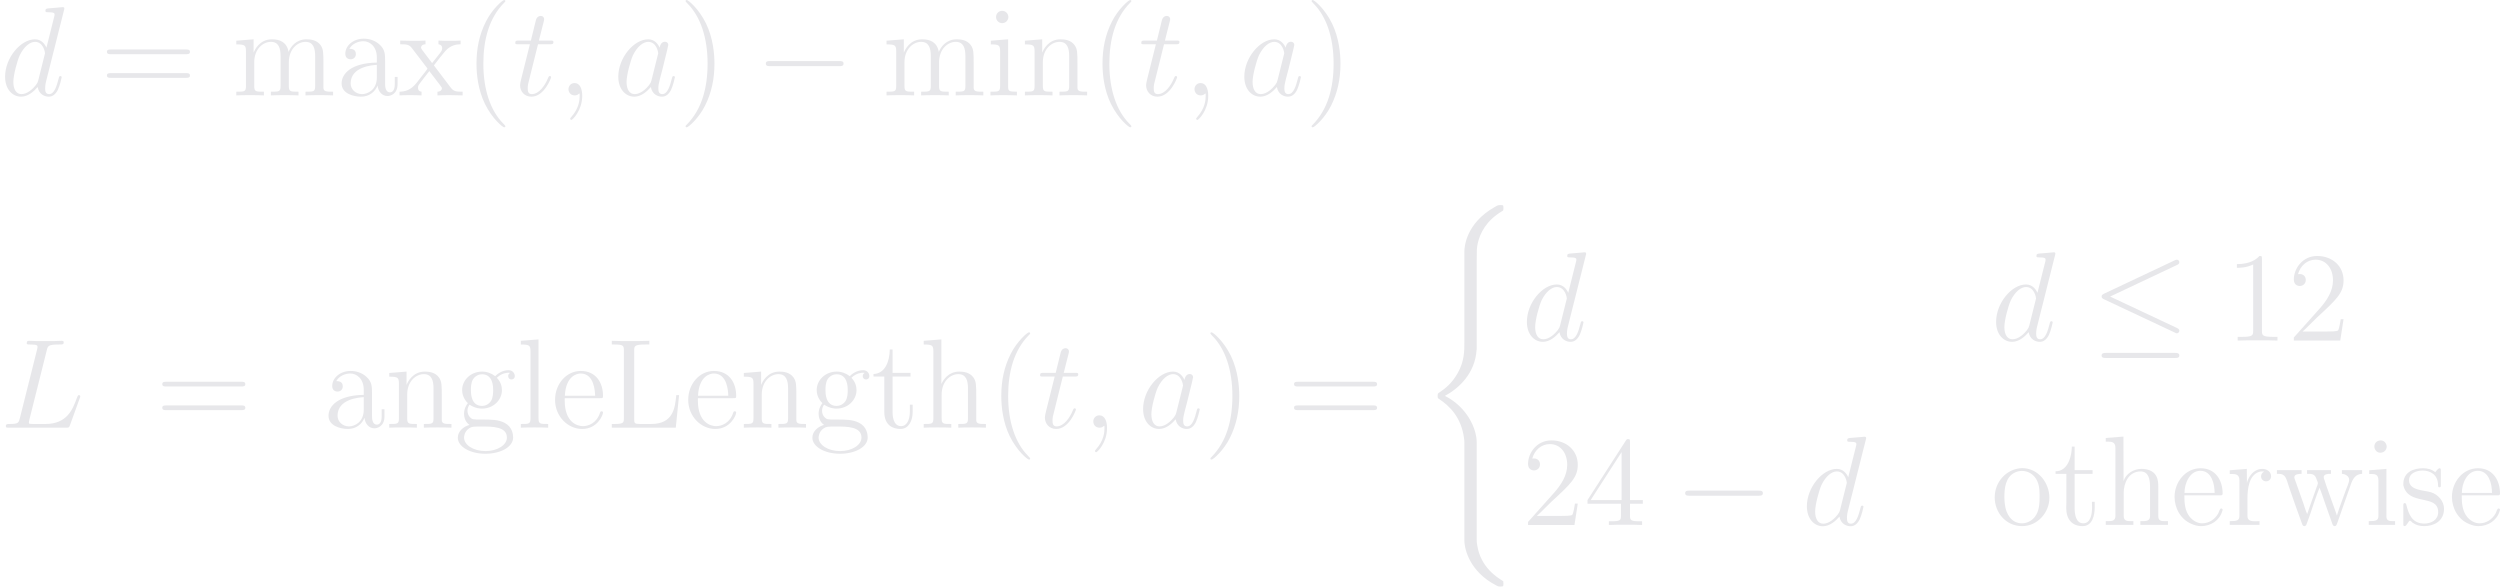
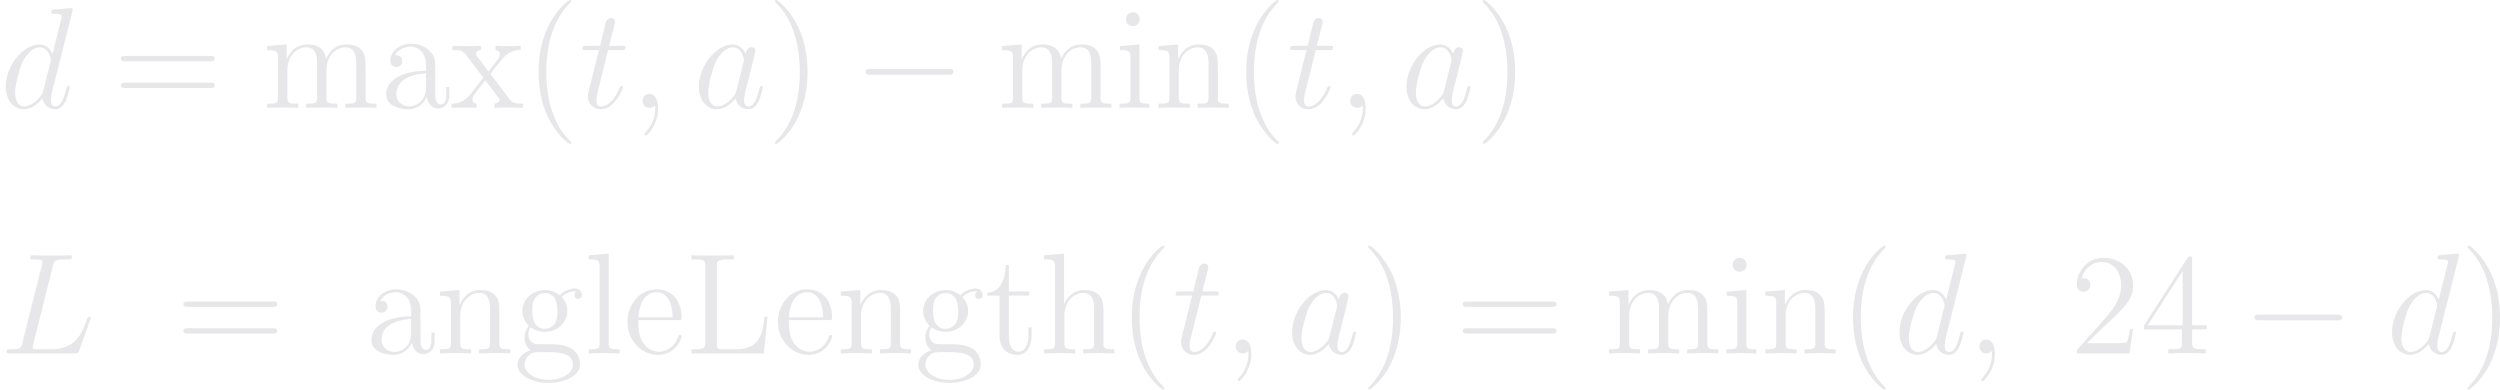
- <svg xmlns="http://www.w3.org/2000/svg" xmlns:xlink="http://www.w3.org/1999/xlink" version="1.1" width="234.989pt" height="55.131pt" viewBox="93.204 -52.234 234.989 55.131">
+ <svg xmlns="http://www.w3.org/2000/svg" xmlns:xlink="http://www.w3.org/1999/xlink" version="1.1" width="207.894pt" height="32.391pt" viewBox="106.927 -52.234 207.894 32.391">
  <defs>
-     <path id="g3-101" d="M1.267-2.786H4.686C4.806-2.786 4.866-2.833 4.866-2.953C4.866-4.184 4.208-5.332 2.798-5.332C1.363-5.332 .347-4.029 .347-2.642C.347-1.59 .909-.526 1.949-.096C2.224 .024 2.523 .108 2.821 .108H2.857C3.73 .108 4.579-.418 4.83-1.303C4.842-1.339 4.866-1.387 4.866-1.435C4.866-1.494 4.794-1.554 4.734-1.554C4.591-1.554 4.531-1.231 4.447-1.076C4.148-.538 3.587-.155 2.941-.155C2.487-.155 2.08-.406 1.793-.741C1.315-1.315 1.267-2.068 1.267-2.786ZM1.279-3.013C1.279-3.921 1.781-5.093 2.774-5.093C3.826-5.093 4.113-3.862 4.113-3.013H1.279Z" />
-     <path id="g3-104" d="M.383-8.177V-7.831H.598C.98-7.831 1.291-7.783 1.291-7.233V-.849C1.291-.406 .98-.359 .646-.359H.383V-.012H2.977V-.359H2.702C2.355-.359 2.068-.406 2.068-.849V-3.037C2.068-3.862 2.487-5.033 3.658-5.033C4.388-5.033 4.543-4.328 4.543-3.622V-.813C4.543-.395 4.196-.359 3.838-.359H3.634V-.012H6.229V-.359H5.954C5.631-.359 5.32-.371 5.32-.825V-3.539C5.32-3.921 5.308-4.304 5.105-4.639C4.83-5.117 4.268-5.272 3.742-5.272C3.013-5.272 2.271-4.83 2.056-4.125L2.044-8.309L.383-8.177Z" />
-     <path id="g3-105" d="M.442-5.141V-4.794H.634C1.016-4.794 1.303-4.734 1.303-4.196V-.861C1.303-.418 1.076-.359 .395-.359V-.012H2.869V-.359H2.702C2.355-.359 2.056-.383 2.056-.789V-5.272L.442-5.141ZM1.411-7.938C1.088-7.89 .921-7.627 .921-7.376S1.112-6.791 1.482-6.791S2.08-7.077 2.08-7.364C2.08-7.615 1.889-7.95 1.518-7.95C1.482-7.95 1.447-7.938 1.411-7.938Z" />
-     <path id="g3-111" d="M2.75-5.332C1.47-5.212 .347-4.101 .347-2.582C.347-1.219 1.351 .108 2.929 .108C4.364 .108 5.487-1.16 5.487-2.558C5.487-3.897 4.495-5.344 2.905-5.344C2.857-5.344 2.798-5.332 2.75-5.332ZM1.267-2.307C1.255-2.403 1.255-2.499 1.255-2.594C1.255-3.419 1.339-4.507 2.26-4.937C2.463-5.033 2.69-5.081 2.905-5.081C3.359-5.081 3.802-4.878 4.101-4.519C4.519-4.029 4.567-3.359 4.567-2.738C4.567-2.068 4.555-1.303 4.101-.741C3.802-.371 3.359-.155 2.905-.155C1.913-.155 1.399-1.052 1.303-1.937C1.279-2.056 1.279-2.188 1.267-2.307Z" />
-     <path id="g3-114" d="M.335-5.141V-4.794H.526C.885-4.794 1.243-4.758 1.243-4.196V-.861C1.243-.418 1.016-.359 .335-.359V-.012H3.132V-.359C3.001-.359 2.857-.347 2.714-.347C2.331-.347 1.997-.406 1.997-.849V-2.475C1.997-3.395 2.14-4.71 3.12-4.997C3.216-5.021 3.3-5.033 3.395-5.033C3.455-5.033 3.503-5.021 3.563-5.021V-5.009C3.383-4.937 3.276-4.758 3.276-4.567C3.276-4.292 3.503-4.101 3.742-4.101C4.053-4.101 4.22-4.34 4.22-4.579C4.22-5.021 3.802-5.272 3.395-5.272C2.762-5.272 2.295-4.818 2.068-4.292C2.02-4.184 1.961-4.065 1.949-3.945L1.937-5.272L.335-5.141Z" />
-     <path id="g3-115" d="M3.395-4.961C3.061-5.236 2.666-5.332 2.248-5.332C1.387-5.332 .395-4.997 .395-3.85V-3.742C.837-1.733 3.67-2.965 3.67-1.207C3.67-.466 3.001-.132 2.367-.132C1.172-.132 .873-1.1 .669-1.925C.646-1.997 .61-2.056 .526-2.056C.418-2.056 .395-1.973 .395-1.889V-.036C.395 .024 .418 .108 .514 .108C.717 .108 .885-.406 1.016-.406H1.028C1.112-.383 1.172-.287 1.243-.227C1.566 .012 1.949 .108 2.355 .108C3.24 .108 4.22-.335 4.22-1.53C4.22-2.236 3.658-2.869 3.001-3.072C2.355-3.276 .933-3.228 .933-4.196C.933-4.878 1.65-5.117 2.212-5.117C2.905-5.117 3.658-4.746 3.658-3.73C3.658-3.622 3.67-3.539 3.802-3.539C3.897-3.539 3.921-3.61 3.921-3.694V-5.189C3.921-5.248 3.885-5.332 3.814-5.332C3.658-5.332 3.467-5.045 3.395-4.961Z" />
-     <path id="g3-116" d="M1.745-7.364C1.745-6.587 1.435-5.045 .215-5.045V-4.806H1.231V-2.104C1.231-1.937 1.219-1.769 1.219-1.602C1.219-.526 1.769 .108 2.762 .108C3.682 .108 3.897-.921 3.897-1.662V-2.176H3.634C3.634-1.997 3.646-1.817 3.646-1.638C3.646-1.124 3.551-.155 2.821-.155C2.14-.155 2.008-.98 2.008-1.566V-4.806H3.694V-5.153H2.008V-7.364H1.745Z" />
-     <path id="g3-119" d="M.215-5.153V-4.806H.383C1.016-4.806 1.088-4.4 1.339-3.61C1.722-2.463 2.14-1.339 2.546-.203C2.594-.084 2.618 .096 2.786 .108C2.953 .108 2.989-.036 3.037-.167L3.359-1.064C3.634-1.865 3.897-2.714 4.22-3.503C4.423-3.013 4.579-2.499 4.758-1.997L5.404-.167C5.452-.036 5.487 .108 5.655 .108C5.81 .096 5.846-.072 5.894-.191C6.3-1.399 6.755-2.606 7.161-3.802C7.364-4.388 7.627-4.782 8.225-4.806V-5.153H6.324V-4.806C6.635-4.794 7.006-4.591 7.006-4.256C7.006-3.993 6.814-3.587 6.695-3.276C6.42-2.487 6.097-1.698 5.858-.897H5.846C5.774-1.184 5.643-1.459 5.559-1.733C5.272-2.558 4.949-3.383 4.686-4.22C4.651-4.304 4.615-4.4 4.615-4.495V-4.543C4.686-4.794 5.009-4.806 5.236-4.806H5.296V-5.153H3.049V-4.806H3.216C3.67-4.806 3.838-4.663 3.969-4.22C4.005-4.136 4.065-4.017 4.065-3.921V-3.897C4.053-3.79 3.993-3.67 3.957-3.575L3.742-2.965C3.515-2.319 3.276-1.674 3.061-1.028C2.917-1.327 2.821-1.674 2.714-1.997L1.925-4.22C1.901-4.304 1.853-4.4 1.853-4.483C1.853-4.782 2.283-4.806 2.534-4.806V-5.153H.215Z" />
-     <path id="g0-40" d="M5.392 21.842C5.392 20.527 4.483 18.507 2.403 17.455C3.694 16.761 5.236 15.362 5.38 13.127L5.392 13.055V4.77C5.392 3.79 5.392 3.575 5.487 3.12C5.703 2.164 6.276 .98 7.795 .084C7.89 .024 7.902 .012 7.902-.203C7.902-.466 7.89-.478 7.627-.478C7.412-.478 7.388-.478 7.066-.287C4.388 1.231 4.232 3.455 4.232 3.873V12.374C4.232 13.234 4.232 14.203 3.61 15.303C3.061 16.283 2.415 16.773 1.901 17.12C1.733 17.227 1.722 17.239 1.722 17.443C1.722 17.658 1.733 17.67 1.829 17.73C2.845 18.399 3.933 19.463 4.196 21.412C4.232 21.675 4.232 21.699 4.232 21.842V31.024C4.232 31.992 4.83 34 7.137 35.22C7.412 35.375 7.436 35.375 7.627 35.375C7.89 35.375 7.902 35.363 7.902 35.1C7.902 34.885 7.89 34.873 7.843 34.849C7.329 34.527 5.762 33.582 5.44 31.502C5.392 31.191 5.392 31.167 5.392 31.012V21.842Z" />
-     <path id="g1-0" d="M7.878-2.75C8.082-2.75 8.297-2.75 8.297-2.989S8.082-3.228 7.878-3.228H1.411C1.207-3.228 .992-3.228 .992-2.989S1.207-2.75 1.411-2.75H7.878Z" />
-     <path id="g1-20" d="M8.07-7.101C8.201-7.161 8.297-7.221 8.297-7.364C8.297-7.496 8.201-7.603 8.058-7.603C7.998-7.603 7.89-7.556 7.843-7.532L1.231-4.411C1.028-4.316 .992-4.232 .992-4.136C.992-4.029 1.064-3.945 1.231-3.873L7.843-.765C7.998-.681 8.022-.681 8.058-.681C8.189-.681 8.297-.789 8.297-.921C8.297-1.028 8.249-1.1 8.046-1.196L1.793-4.136L8.07-7.101ZM7.878 1.638C8.082 1.638 8.297 1.638 8.297 1.399S8.046 1.16 7.867 1.16H1.423C1.243 1.16 .992 1.16 .992 1.399S1.207 1.638 1.411 1.638H7.878Z" />
-     <path id="g4-40" d="M3.885 2.905C3.885 2.869 3.885 2.845 3.682 2.642C2.487 1.435 1.817-.538 1.817-2.977C1.817-5.296 2.379-7.293 3.766-8.703C3.885-8.811 3.885-8.835 3.885-8.871C3.885-8.942 3.826-8.966 3.778-8.966C3.622-8.966 2.642-8.106 2.056-6.934C1.447-5.727 1.172-4.447 1.172-2.977C1.172-1.913 1.339-.49 1.961 .789C2.666 2.224 3.646 3.001 3.778 3.001C3.826 3.001 3.885 2.977 3.885 2.905Z" />
-     <path id="g4-41" d="M3.371-2.977C3.371-3.885 3.252-5.368 2.582-6.755C1.877-8.189 .897-8.966 .765-8.966C.717-8.966 .658-8.942 .658-8.871C.658-8.835 .658-8.811 .861-8.608C2.056-7.4 2.726-5.428 2.726-2.989C2.726-.669 2.164 1.327 .777 2.738C.658 2.845 .658 2.869 .658 2.905C.658 2.977 .717 3.001 .765 3.001C.921 3.001 1.901 2.14 2.487 .968C3.096-.251 3.371-1.542 3.371-2.977Z" />
-     <path id="g4-49" d="M3.443-7.663C3.443-7.938 3.443-7.95 3.204-7.95C2.917-7.627 2.319-7.185 1.088-7.185V-6.838C1.363-6.838 1.961-6.838 2.618-7.149V-.921C2.618-.49 2.582-.347 1.53-.347H1.16V0C1.482-.024 2.642-.024 3.037-.024S4.579-.024 4.902 0V-.347H4.531C3.479-.347 3.443-.49 3.443-.921V-7.663Z" />
-     <path id="g4-50" d="M5.26-2.008H4.997C4.961-1.805 4.866-1.148 4.746-.956C4.663-.849 3.981-.849 3.622-.849H1.411C1.733-1.124 2.463-1.889 2.774-2.176C4.591-3.85 5.26-4.471 5.26-5.655C5.26-7.03 4.172-7.95 2.786-7.95S.586-6.767 .586-5.738C.586-5.129 1.112-5.129 1.148-5.129C1.399-5.129 1.71-5.308 1.71-5.691C1.71-6.025 1.482-6.253 1.148-6.253C1.04-6.253 1.016-6.253 .98-6.241C1.207-7.054 1.853-7.603 2.63-7.603C3.646-7.603 4.268-6.755 4.268-5.655C4.268-4.639 3.682-3.754 3.001-2.989L.586-.287V0H4.949L5.26-2.008Z" />
-     <path id="g4-52" d="M4.316-7.783C4.316-8.01 4.316-8.07 4.148-8.07C4.053-8.07 4.017-8.07 3.921-7.926L.323-2.343V-1.997H3.467V-.909C3.467-.466 3.443-.347 2.57-.347H2.331V0C2.606-.024 3.551-.024 3.885-.024S5.177-.024 5.452 0V-.347H5.212C4.352-.347 4.316-.466 4.316-.909V-1.997H5.523V-2.343H4.316V-7.783ZM3.527-6.85V-2.343H.622L3.527-6.85Z" />
-     <path id="g4-61" d="M8.07-3.873C8.237-3.873 8.452-3.873 8.452-4.089C8.452-4.316 8.249-4.316 8.07-4.316H1.028C.861-4.316 .646-4.316 .646-4.101C.646-3.873 .849-3.873 1.028-3.873H8.07ZM8.07-1.65C8.237-1.65 8.452-1.65 8.452-1.865C8.452-2.092 8.249-2.092 8.07-2.092H1.028C.861-2.092 .646-2.092 .646-1.877C.646-1.65 .849-1.65 1.028-1.65H8.07Z" />
-     <path id="g4-76" d="M6.814-3.061H6.551C6.432-1.865 6.276-.347 4.184-.347H3.144C2.618-.347 2.594-.43 2.594-.825V-7.245C2.594-7.675 2.618-7.819 3.658-7.819H4.017V-8.165C3.67-8.141 2.618-8.141 2.2-8.141C1.841-8.141 .777-8.141 .49-8.165V-7.819H.729C1.59-7.819 1.626-7.699 1.626-7.257V-.909C1.626-.466 1.59-.347 .729-.347H.49V0H6.504L6.814-3.061Z" />
-     <path id="g4-97" d="M4.615-3.192C4.615-3.838 4.615-4.316 4.089-4.782C3.67-5.165 3.132-5.332 2.606-5.332C1.626-5.332 .873-4.686 .873-3.909C.873-3.563 1.1-3.395 1.375-3.395C1.662-3.395 1.865-3.599 1.865-3.885C1.865-4.376 1.435-4.376 1.255-4.376C1.53-4.878 2.104-5.093 2.582-5.093C3.132-5.093 3.838-4.639 3.838-3.563V-3.084C1.435-3.049 .526-2.044 .526-1.124C.526-.179 1.626 .12 2.355 .12C3.144 .12 3.682-.359 3.909-.933C3.957-.371 4.328 .06 4.842 .06C5.093 .06 5.786-.108 5.786-1.064V-1.733H5.523V-1.064C5.523-.383 5.236-.287 5.069-.287C4.615-.287 4.615-.921 4.615-1.1V-3.192ZM3.838-1.686C3.838-.514 2.965-.12 2.451-.12C1.865-.12 1.375-.55 1.375-1.124C1.375-2.702 3.407-2.845 3.838-2.869V-1.686Z" />
-     <path id="g4-101" d="M4.579-2.774C4.842-2.774 4.866-2.774 4.866-3.001C4.866-4.208 4.22-5.332 2.774-5.332C1.411-5.332 .359-4.101 .359-2.618C.359-1.04 1.578 .12 2.905 .12C4.328 .12 4.866-1.172 4.866-1.423C4.866-1.494 4.806-1.542 4.734-1.542C4.639-1.542 4.615-1.482 4.591-1.423C4.28-.418 3.479-.143 2.977-.143S1.267-.478 1.267-2.546V-2.774H4.579ZM1.279-3.001C1.375-4.878 2.427-5.093 2.762-5.093C4.041-5.093 4.113-3.407 4.125-3.001H1.279Z" />
-     <path id="g4-103" d="M1.423-2.164C1.985-1.793 2.463-1.793 2.594-1.793C3.67-1.793 4.471-2.606 4.471-3.527C4.471-3.85 4.376-4.304 3.993-4.686C4.459-5.165 5.021-5.165 5.081-5.165C5.129-5.165 5.189-5.165 5.236-5.141C5.117-5.093 5.057-4.973 5.057-4.842C5.057-4.674 5.177-4.531 5.368-4.531C5.464-4.531 5.679-4.591 5.679-4.854C5.679-5.069 5.511-5.404 5.093-5.404C4.471-5.404 4.005-5.021 3.838-4.842C3.479-5.117 3.061-5.272 2.606-5.272C1.53-5.272 .729-4.459 .729-3.539C.729-2.857 1.148-2.415 1.267-2.307C1.124-2.128 .909-1.781 .909-1.315C.909-.622 1.327-.323 1.423-.263C.873-.108 .323 .323 .323 .944C.323 1.769 1.447 2.451 2.917 2.451C4.34 2.451 5.523 1.817 5.523 .921C5.523 .622 5.44-.084 4.722-.454C4.113-.765 3.515-.765 2.487-.765C1.757-.765 1.674-.765 1.459-.992C1.339-1.112 1.231-1.339 1.231-1.59C1.231-1.793 1.303-1.997 1.423-2.164ZM2.606-2.044C1.554-2.044 1.554-3.252 1.554-3.527C1.554-3.742 1.554-4.232 1.757-4.555C1.985-4.902 2.343-5.021 2.594-5.021C3.646-5.021 3.646-3.814 3.646-3.539C3.646-3.324 3.646-2.833 3.443-2.511C3.216-2.164 2.857-2.044 2.606-2.044ZM2.929 2.2C1.781 2.2 .909 1.614 .909 .933C.909 .837 .933 .371 1.387 .06C1.65-.108 1.757-.108 2.594-.108C3.587-.108 4.937-.108 4.937 .933C4.937 1.638 4.029 2.2 2.929 2.2Z" />
-     <path id="g4-104" d="M5.32-2.905C5.32-4.017 5.32-4.352 5.045-4.734C4.698-5.2 4.136-5.272 3.73-5.272C2.702-5.272 2.224-4.495 2.056-4.125H2.044V-8.297L.383-8.165V-7.819C1.196-7.819 1.291-7.735 1.291-7.149V-.885C1.291-.347 1.16-.347 .383-.347V0C.693-.024 1.339-.024 1.674-.024C2.02-.024 2.666-.024 2.977 0V-.347C2.212-.347 2.068-.347 2.068-.885V-3.108C2.068-4.364 2.893-5.033 3.634-5.033S4.543-4.423 4.543-3.694V-.885C4.543-.347 4.411-.347 3.634-.347V0C3.945-.024 4.591-.024 4.926-.024C5.272-.024 5.918-.024 6.229 0V-.347C5.631-.347 5.332-.347 5.32-.705V-2.905Z" />
-     <path id="g4-105" d="M2.08-7.364C2.08-7.675 1.829-7.95 1.494-7.95C1.184-7.95 .921-7.699 .921-7.376C.921-7.018 1.207-6.791 1.494-6.791C1.865-6.791 2.08-7.101 2.08-7.364ZM.43-5.141V-4.794C1.196-4.794 1.303-4.722 1.303-4.136V-.885C1.303-.347 1.172-.347 .395-.347V0C.729-.024 1.303-.024 1.65-.024C1.781-.024 2.475-.024 2.881 0V-.347C2.104-.347 2.056-.406 2.056-.873V-5.272L.43-5.141Z" />
-     <path id="g4-108" d="M2.056-8.297L.395-8.165V-7.819C1.207-7.819 1.303-7.735 1.303-7.149V-.885C1.303-.347 1.172-.347 .395-.347V0C.729-.024 1.315-.024 1.674-.024S2.63-.024 2.965 0V-.347C2.2-.347 2.056-.347 2.056-.885V-8.297Z" />
-     <path id="g4-109" d="M8.572-2.905C8.572-4.017 8.572-4.352 8.297-4.734C7.95-5.2 7.388-5.272 6.982-5.272C5.99-5.272 5.487-4.555 5.296-4.089C5.129-5.009 4.483-5.272 3.73-5.272C2.57-5.272 2.116-4.28 2.02-4.041H2.008V-5.272L.383-5.141V-4.794C1.196-4.794 1.291-4.71 1.291-4.125V-.885C1.291-.347 1.16-.347 .383-.347V0C.693-.024 1.339-.024 1.674-.024C2.02-.024 2.666-.024 2.977 0V-.347C2.212-.347 2.068-.347 2.068-.885V-3.108C2.068-4.364 2.893-5.033 3.634-5.033S4.543-4.423 4.543-3.694V-.885C4.543-.347 4.411-.347 3.634-.347V0C3.945-.024 4.591-.024 4.926-.024C5.272-.024 5.918-.024 6.229 0V-.347C5.464-.347 5.32-.347 5.32-.885V-3.108C5.32-4.364 6.145-5.033 6.886-5.033S7.795-4.423 7.795-3.694V-.885C7.795-.347 7.663-.347 6.886-.347V0C7.197-.024 7.843-.024 8.177-.024C8.524-.024 9.17-.024 9.48 0V-.347C8.883-.347 8.584-.347 8.572-.705V-2.905Z" />
-     <path id="g4-110" d="M5.32-2.905C5.32-4.017 5.32-4.352 5.045-4.734C4.698-5.2 4.136-5.272 3.73-5.272C2.57-5.272 2.116-4.28 2.02-4.041H2.008V-5.272L.383-5.141V-4.794C1.196-4.794 1.291-4.71 1.291-4.125V-.885C1.291-.347 1.16-.347 .383-.347V0C.693-.024 1.339-.024 1.674-.024C2.02-.024 2.666-.024 2.977 0V-.347C2.212-.347 2.068-.347 2.068-.885V-3.108C2.068-4.364 2.893-5.033 3.634-5.033S4.543-4.423 4.543-3.694V-.885C4.543-.347 4.411-.347 3.634-.347V0C3.945-.024 4.591-.024 4.926-.024C5.272-.024 5.918-.024 6.229 0V-.347C5.631-.347 5.332-.347 5.32-.705V-2.905Z" />
-     <path id="g4-116" d="M2.008-4.806H3.694V-5.153H2.008V-7.352H1.745C1.733-6.229 1.303-5.081 .215-5.045V-4.806H1.231V-1.482C1.231-.155 2.116 .12 2.75 .12C3.503 .12 3.897-.622 3.897-1.482V-2.164H3.634V-1.506C3.634-.646 3.288-.143 2.821-.143C2.008-.143 2.008-1.255 2.008-1.459V-4.806Z" />
-     <path id="g4-120" d="M3.347-2.821C3.694-3.276 4.196-3.921 4.423-4.172C4.914-4.722 5.475-4.806 5.858-4.806V-5.153C5.344-5.129 5.32-5.129 4.854-5.129C4.4-5.129 4.376-5.129 3.778-5.153V-4.806C3.933-4.782 4.125-4.71 4.125-4.435C4.125-4.232 4.017-4.101 3.945-4.005L3.18-3.037L2.248-4.268C2.212-4.316 2.14-4.423 2.14-4.507C2.14-4.579 2.2-4.794 2.558-4.806V-5.153C2.26-5.129 1.65-5.129 1.327-5.129C.933-5.129 .909-5.129 .179-5.153V-4.806C.789-4.806 1.016-4.782 1.267-4.459L2.666-2.63C2.69-2.606 2.738-2.534 2.738-2.499S1.805-1.291 1.686-1.136C1.16-.49 .634-.359 .12-.347V0C.574-.024 .598-.024 1.112-.024C1.566-.024 1.59-.024 2.188 0V-.347C1.901-.383 1.853-.562 1.853-.729C1.853-.921 1.937-1.016 2.056-1.172C2.236-1.423 2.63-1.913 2.917-2.283L3.897-1.004C4.101-.741 4.101-.717 4.101-.646C4.101-.55 4.005-.359 3.682-.347V0C3.993-.024 4.579-.024 4.914-.024C5.308-.024 5.332-.024 6.049 0V-.347C5.416-.347 5.2-.371 4.914-.753L3.347-2.821Z" />
-     <path id="g2-59" d="M2.331 .048C2.331-.646 2.104-1.16 1.614-1.16C1.231-1.16 1.04-.849 1.04-.586S1.219 0 1.626 0C1.781 0 1.913-.048 2.02-.155C2.044-.179 2.056-.179 2.068-.179C2.092-.179 2.092-.012 2.092 .048C2.092 .442 2.02 1.219 1.327 1.997C1.196 2.14 1.196 2.164 1.196 2.188C1.196 2.248 1.255 2.307 1.315 2.307C1.411 2.307 2.331 1.423 2.331 .048Z" />
-     <path id="g2-76" d="M4.388-7.245C4.495-7.699 4.531-7.819 5.583-7.819C5.906-7.819 5.99-7.819 5.99-8.046C5.99-8.165 5.858-8.165 5.81-8.165C5.571-8.165 5.296-8.141 5.057-8.141H3.455C3.228-8.141 2.965-8.165 2.738-8.165C2.642-8.165 2.511-8.165 2.511-7.938C2.511-7.819 2.618-7.819 2.798-7.819C3.527-7.819 3.527-7.723 3.527-7.592C3.527-7.568 3.527-7.496 3.479-7.317L1.865-.885C1.757-.466 1.733-.347 .897-.347C.669-.347 .55-.347 .55-.132C.55 0 .622 0 .861 0H6.217C6.48 0 6.492-.012 6.575-.227L7.496-2.774C7.52-2.833 7.544-2.905 7.544-2.941C7.544-3.013 7.484-3.061 7.424-3.061C7.412-3.061 7.352-3.061 7.329-3.013C7.305-3.001 7.305-2.977 7.209-2.75C6.826-1.698 6.288-.347 4.268-.347H3.12C2.953-.347 2.929-.347 2.857-.359C2.726-.371 2.714-.395 2.714-.49C2.714-.574 2.738-.646 2.762-.753L4.388-7.245Z" />
-     <path id="g2-97" d="M3.599-1.423C3.539-1.219 3.539-1.196 3.371-.968C3.108-.634 2.582-.12 2.02-.12C1.53-.12 1.255-.562 1.255-1.267C1.255-1.925 1.626-3.264 1.853-3.766C2.26-4.603 2.821-5.033 3.288-5.033C4.077-5.033 4.232-4.053 4.232-3.957C4.232-3.945 4.196-3.79 4.184-3.766L3.599-1.423ZM4.364-4.483C4.232-4.794 3.909-5.272 3.288-5.272C1.937-5.272 .478-3.527 .478-1.757C.478-.574 1.172 .12 1.985 .12C2.642 .12 3.204-.395 3.539-.789C3.658-.084 4.22 .12 4.579 .12S5.224-.096 5.44-.526C5.631-.933 5.798-1.662 5.798-1.71C5.798-1.769 5.75-1.817 5.679-1.817C5.571-1.817 5.559-1.757 5.511-1.578C5.332-.873 5.105-.12 4.615-.12C4.268-.12 4.244-.43 4.244-.669C4.244-.944 4.28-1.076 4.388-1.542C4.471-1.841 4.531-2.104 4.627-2.451C5.069-4.244 5.177-4.674 5.177-4.746C5.177-4.914 5.045-5.045 4.866-5.045C4.483-5.045 4.388-4.627 4.364-4.483Z" />
-     <path id="g2-100" d="M6.013-7.998C6.025-8.046 6.049-8.118 6.049-8.177C6.049-8.297 5.93-8.297 5.906-8.297C5.894-8.297 5.308-8.249 5.248-8.237C5.045-8.225 4.866-8.201 4.651-8.189C4.352-8.165 4.268-8.153 4.268-7.938C4.268-7.819 4.364-7.819 4.531-7.819C5.117-7.819 5.129-7.711 5.129-7.592C5.129-7.52 5.105-7.424 5.093-7.388L4.364-4.483C4.232-4.794 3.909-5.272 3.288-5.272C1.937-5.272 .478-3.527 .478-1.757C.478-.574 1.172 .12 1.985 .12C2.642 .12 3.204-.395 3.539-.789C3.658-.084 4.22 .12 4.579 .12S5.224-.096 5.44-.526C5.631-.933 5.798-1.662 5.798-1.71C5.798-1.769 5.75-1.817 5.679-1.817C5.571-1.817 5.559-1.757 5.511-1.578C5.332-.873 5.105-.12 4.615-.12C4.268-.12 4.244-.43 4.244-.669C4.244-.717 4.244-.968 4.328-1.303L6.013-7.998ZM3.599-1.423C3.539-1.219 3.539-1.196 3.371-.968C3.108-.634 2.582-.12 2.02-.12C1.53-.12 1.255-.562 1.255-1.267C1.255-1.925 1.626-3.264 1.853-3.766C2.26-4.603 2.821-5.033 3.288-5.033C4.077-5.033 4.232-4.053 4.232-3.957C4.232-3.945 4.196-3.79 4.184-3.766L3.599-1.423Z" />
-     <path id="g2-116" d="M2.403-4.806H3.503C3.73-4.806 3.85-4.806 3.85-5.021C3.85-5.153 3.778-5.153 3.539-5.153H2.487L2.929-6.898C2.977-7.066 2.977-7.089 2.977-7.173C2.977-7.364 2.821-7.472 2.666-7.472C2.57-7.472 2.295-7.436 2.2-7.054L1.733-5.153H.61C.371-5.153 .263-5.153 .263-4.926C.263-4.806 .347-4.806 .574-4.806H1.638L.849-1.65C.753-1.231 .717-1.112 .717-.956C.717-.395 1.112 .12 1.781 .12C2.989 .12 3.634-1.626 3.634-1.71C3.634-1.781 3.587-1.817 3.515-1.817C3.491-1.817 3.443-1.817 3.419-1.769C3.407-1.757 3.395-1.745 3.312-1.554C3.061-.956 2.511-.12 1.817-.12C1.459-.12 1.435-.418 1.435-.681C1.435-.693 1.435-.921 1.47-1.064L2.403-4.806Z" />
+     <path id="g0-0" d="M7.878-2.75C8.082-2.75 8.297-2.75 8.297-2.989S8.082-3.228 7.878-3.228H1.411C1.207-3.228 .992-3.228 .992-2.989S1.207-2.75 1.411-2.75H7.878Z" />
+     <path id="g2-40" d="M3.885 2.905C3.885 2.869 3.885 2.845 3.682 2.642C2.487 1.435 1.817-.538 1.817-2.977C1.817-5.296 2.379-7.293 3.766-8.703C3.885-8.811 3.885-8.835 3.885-8.871C3.885-8.942 3.826-8.966 3.778-8.966C3.622-8.966 2.642-8.106 2.056-6.934C1.447-5.727 1.172-4.447 1.172-2.977C1.172-1.913 1.339-.49 1.961 .789C2.666 2.224 3.646 3.001 3.778 3.001C3.826 3.001 3.885 2.977 3.885 2.905Z" />
+     <path id="g2-41" d="M3.371-2.977C3.371-3.885 3.252-5.368 2.582-6.755C1.877-8.189 .897-8.966 .765-8.966C.717-8.966 .658-8.942 .658-8.871C.658-8.835 .658-8.811 .861-8.608C2.056-7.4 2.726-5.428 2.726-2.989C2.726-.669 2.164 1.327 .777 2.738C.658 2.845 .658 2.869 .658 2.905C.658 2.977 .717 3.001 .765 3.001C.921 3.001 1.901 2.14 2.487 .968C3.096-.251 3.371-1.542 3.371-2.977Z" />
+     <path id="g2-50" d="M5.26-2.008H4.997C4.961-1.805 4.866-1.148 4.746-.956C4.663-.849 3.981-.849 3.622-.849H1.411C1.733-1.124 2.463-1.889 2.774-2.176C4.591-3.85 5.26-4.471 5.26-5.655C5.26-7.03 4.172-7.95 2.786-7.95S.586-6.767 .586-5.738C.586-5.129 1.112-5.129 1.148-5.129C1.399-5.129 1.71-5.308 1.71-5.691C1.71-6.025 1.482-6.253 1.148-6.253C1.04-6.253 1.016-6.253 .98-6.241C1.207-7.054 1.853-7.603 2.63-7.603C3.646-7.603 4.268-6.755 4.268-5.655C4.268-4.639 3.682-3.754 3.001-2.989L.586-.287V0H4.949L5.26-2.008Z" />
+     <path id="g2-52" d="M4.316-7.783C4.316-8.01 4.316-8.07 4.148-8.07C4.053-8.07 4.017-8.07 3.921-7.926L.323-2.343V-1.997H3.467V-.909C3.467-.466 3.443-.347 2.57-.347H2.331V0C2.606-.024 3.551-.024 3.885-.024S5.177-.024 5.452 0V-.347H5.212C4.352-.347 4.316-.466 4.316-.909V-1.997H5.523V-2.343H4.316V-7.783ZM3.527-6.85V-2.343H.622L3.527-6.85Z" />
+     <path id="g2-61" d="M8.07-3.873C8.237-3.873 8.452-3.873 8.452-4.089C8.452-4.316 8.249-4.316 8.07-4.316H1.028C.861-4.316 .646-4.316 .646-4.101C.646-3.873 .849-3.873 1.028-3.873H8.07ZM8.07-1.65C8.237-1.65 8.452-1.65 8.452-1.865C8.452-2.092 8.249-2.092 8.07-2.092H1.028C.861-2.092 .646-2.092 .646-1.877C.646-1.65 .849-1.65 1.028-1.65H8.07Z" />
+     <path id="g2-76" d="M6.814-3.061H6.551C6.432-1.865 6.276-.347 4.184-.347H3.144C2.618-.347 2.594-.43 2.594-.825V-7.245C2.594-7.675 2.618-7.819 3.658-7.819H4.017V-8.165C3.67-8.141 2.618-8.141 2.2-8.141C1.841-8.141 .777-8.141 .49-8.165V-7.819H.729C1.59-7.819 1.626-7.699 1.626-7.257V-.909C1.626-.466 1.59-.347 .729-.347H.49V0H6.504L6.814-3.061Z" />
+     <path id="g2-97" d="M4.615-3.192C4.615-3.838 4.615-4.316 4.089-4.782C3.67-5.165 3.132-5.332 2.606-5.332C1.626-5.332 .873-4.686 .873-3.909C.873-3.563 1.1-3.395 1.375-3.395C1.662-3.395 1.865-3.599 1.865-3.885C1.865-4.376 1.435-4.376 1.255-4.376C1.53-4.878 2.104-5.093 2.582-5.093C3.132-5.093 3.838-4.639 3.838-3.563V-3.084C1.435-3.049 .526-2.044 .526-1.124C.526-.179 1.626 .12 2.355 .12C3.144 .12 3.682-.359 3.909-.933C3.957-.371 4.328 .06 4.842 .06C5.093 .06 5.786-.108 5.786-1.064V-1.733H5.523V-1.064C5.523-.383 5.236-.287 5.069-.287C4.615-.287 4.615-.921 4.615-1.1V-3.192ZM3.838-1.686C3.838-.514 2.965-.12 2.451-.12C1.865-.12 1.375-.55 1.375-1.124C1.375-2.702 3.407-2.845 3.838-2.869V-1.686Z" />
+     <path id="g2-101" d="M4.579-2.774C4.842-2.774 4.866-2.774 4.866-3.001C4.866-4.208 4.22-5.332 2.774-5.332C1.411-5.332 .359-4.101 .359-2.618C.359-1.04 1.578 .12 2.905 .12C4.328 .12 4.866-1.172 4.866-1.423C4.866-1.494 4.806-1.542 4.734-1.542C4.639-1.542 4.615-1.482 4.591-1.423C4.28-.418 3.479-.143 2.977-.143S1.267-.478 1.267-2.546V-2.774H4.579ZM1.279-3.001C1.375-4.878 2.427-5.093 2.762-5.093C4.041-5.093 4.113-3.407 4.125-3.001H1.279Z" />
+     <path id="g2-103" d="M1.423-2.164C1.985-1.793 2.463-1.793 2.594-1.793C3.67-1.793 4.471-2.606 4.471-3.527C4.471-3.85 4.376-4.304 3.993-4.686C4.459-5.165 5.021-5.165 5.081-5.165C5.129-5.165 5.189-5.165 5.236-5.141C5.117-5.093 5.057-4.973 5.057-4.842C5.057-4.674 5.177-4.531 5.368-4.531C5.464-4.531 5.679-4.591 5.679-4.854C5.679-5.069 5.511-5.404 5.093-5.404C4.471-5.404 4.005-5.021 3.838-4.842C3.479-5.117 3.061-5.272 2.606-5.272C1.53-5.272 .729-4.459 .729-3.539C.729-2.857 1.148-2.415 1.267-2.307C1.124-2.128 .909-1.781 .909-1.315C.909-.622 1.327-.323 1.423-.263C.873-.108 .323 .323 .323 .944C.323 1.769 1.447 2.451 2.917 2.451C4.34 2.451 5.523 1.817 5.523 .921C5.523 .622 5.44-.084 4.722-.454C4.113-.765 3.515-.765 2.487-.765C1.757-.765 1.674-.765 1.459-.992C1.339-1.112 1.231-1.339 1.231-1.59C1.231-1.793 1.303-1.997 1.423-2.164ZM2.606-2.044C1.554-2.044 1.554-3.252 1.554-3.527C1.554-3.742 1.554-4.232 1.757-4.555C1.985-4.902 2.343-5.021 2.594-5.021C3.646-5.021 3.646-3.814 3.646-3.539C3.646-3.324 3.646-2.833 3.443-2.511C3.216-2.164 2.857-2.044 2.606-2.044ZM2.929 2.2C1.781 2.2 .909 1.614 .909 .933C.909 .837 .933 .371 1.387 .06C1.65-.108 1.757-.108 2.594-.108C3.587-.108 4.937-.108 4.937 .933C4.937 1.638 4.029 2.2 2.929 2.2Z" />
+     <path id="g2-104" d="M5.32-2.905C5.32-4.017 5.32-4.352 5.045-4.734C4.698-5.2 4.136-5.272 3.73-5.272C2.702-5.272 2.224-4.495 2.056-4.125H2.044V-8.297L.383-8.165V-7.819C1.196-7.819 1.291-7.735 1.291-7.149V-.885C1.291-.347 1.16-.347 .383-.347V0C.693-.024 1.339-.024 1.674-.024C2.02-.024 2.666-.024 2.977 0V-.347C2.212-.347 2.068-.347 2.068-.885V-3.108C2.068-4.364 2.893-5.033 3.634-5.033S4.543-4.423 4.543-3.694V-.885C4.543-.347 4.411-.347 3.634-.347V0C3.945-.024 4.591-.024 4.926-.024C5.272-.024 5.918-.024 6.229 0V-.347C5.631-.347 5.332-.347 5.32-.705V-2.905Z" />
+     <path id="g2-105" d="M2.08-7.364C2.08-7.675 1.829-7.95 1.494-7.95C1.184-7.95 .921-7.699 .921-7.376C.921-7.018 1.207-6.791 1.494-6.791C1.865-6.791 2.08-7.101 2.08-7.364ZM.43-5.141V-4.794C1.196-4.794 1.303-4.722 1.303-4.136V-.885C1.303-.347 1.172-.347 .395-.347V0C.729-.024 1.303-.024 1.65-.024C1.781-.024 2.475-.024 2.881 0V-.347C2.104-.347 2.056-.406 2.056-.873V-5.272L.43-5.141Z" />
+     <path id="g2-108" d="M2.056-8.297L.395-8.165V-7.819C1.207-7.819 1.303-7.735 1.303-7.149V-.885C1.303-.347 1.172-.347 .395-.347V0C.729-.024 1.315-.024 1.674-.024S2.63-.024 2.965 0V-.347C2.2-.347 2.056-.347 2.056-.885V-8.297Z" />
+     <path id="g2-109" d="M8.572-2.905C8.572-4.017 8.572-4.352 8.297-4.734C7.95-5.2 7.388-5.272 6.982-5.272C5.99-5.272 5.487-4.555 5.296-4.089C5.129-5.009 4.483-5.272 3.73-5.272C2.57-5.272 2.116-4.28 2.02-4.041H2.008V-5.272L.383-5.141V-4.794C1.196-4.794 1.291-4.71 1.291-4.125V-.885C1.291-.347 1.16-.347 .383-.347V0C.693-.024 1.339-.024 1.674-.024C2.02-.024 2.666-.024 2.977 0V-.347C2.212-.347 2.068-.347 2.068-.885V-3.108C2.068-4.364 2.893-5.033 3.634-5.033S4.543-4.423 4.543-3.694V-.885C4.543-.347 4.411-.347 3.634-.347V0C3.945-.024 4.591-.024 4.926-.024C5.272-.024 5.918-.024 6.229 0V-.347C5.464-.347 5.32-.347 5.32-.885V-3.108C5.32-4.364 6.145-5.033 6.886-5.033S7.795-4.423 7.795-3.694V-.885C7.795-.347 7.663-.347 6.886-.347V0C7.197-.024 7.843-.024 8.177-.024C8.524-.024 9.17-.024 9.48 0V-.347C8.883-.347 8.584-.347 8.572-.705V-2.905Z" />
+     <path id="g2-110" d="M5.32-2.905C5.32-4.017 5.32-4.352 5.045-4.734C4.698-5.2 4.136-5.272 3.73-5.272C2.57-5.272 2.116-4.28 2.02-4.041H2.008V-5.272L.383-5.141V-4.794C1.196-4.794 1.291-4.71 1.291-4.125V-.885C1.291-.347 1.16-.347 .383-.347V0C.693-.024 1.339-.024 1.674-.024C2.02-.024 2.666-.024 2.977 0V-.347C2.212-.347 2.068-.347 2.068-.885V-3.108C2.068-4.364 2.893-5.033 3.634-5.033S4.543-4.423 4.543-3.694V-.885C4.543-.347 4.411-.347 3.634-.347V0C3.945-.024 4.591-.024 4.926-.024C5.272-.024 5.918-.024 6.229 0V-.347C5.631-.347 5.332-.347 5.32-.705V-2.905Z" />
+     <path id="g2-116" d="M2.008-4.806H3.694V-5.153H2.008V-7.352H1.745C1.733-6.229 1.303-5.081 .215-5.045V-4.806H1.231V-1.482C1.231-.155 2.116 .12 2.75 .12C3.503 .12 3.897-.622 3.897-1.482V-2.164H3.634V-1.506C3.634-.646 3.288-.143 2.821-.143C2.008-.143 2.008-1.255 2.008-1.459V-4.806Z" />
+     <path id="g2-120" d="M3.347-2.821C3.694-3.276 4.196-3.921 4.423-4.172C4.914-4.722 5.475-4.806 5.858-4.806V-5.153C5.344-5.129 5.32-5.129 4.854-5.129C4.4-5.129 4.376-5.129 3.778-5.153V-4.806C3.933-4.782 4.125-4.71 4.125-4.435C4.125-4.232 4.017-4.101 3.945-4.005L3.18-3.037L2.248-4.268C2.212-4.316 2.14-4.423 2.14-4.507C2.14-4.579 2.2-4.794 2.558-4.806V-5.153C2.26-5.129 1.65-5.129 1.327-5.129C.933-5.129 .909-5.129 .179-5.153V-4.806C.789-4.806 1.016-4.782 1.267-4.459L2.666-2.63C2.69-2.606 2.738-2.534 2.738-2.499S1.805-1.291 1.686-1.136C1.16-.49 .634-.359 .12-.347V0C.574-.024 .598-.024 1.112-.024C1.566-.024 1.59-.024 2.188 0V-.347C1.901-.383 1.853-.562 1.853-.729C1.853-.921 1.937-1.016 2.056-1.172C2.236-1.423 2.63-1.913 2.917-2.283L3.897-1.004C4.101-.741 4.101-.717 4.101-.646C4.101-.55 4.005-.359 3.682-.347V0C3.993-.024 4.579-.024 4.914-.024C5.308-.024 5.332-.024 6.049 0V-.347C5.416-.347 5.2-.371 4.914-.753L3.347-2.821Z" />
+     <path id="g1-59" d="M2.331 .048C2.331-.646 2.104-1.16 1.614-1.16C1.231-1.16 1.04-.849 1.04-.586S1.219 0 1.626 0C1.781 0 1.913-.048 2.02-.155C2.044-.179 2.056-.179 2.068-.179C2.092-.179 2.092-.012 2.092 .048C2.092 .442 2.02 1.219 1.327 1.997C1.196 2.14 1.196 2.164 1.196 2.188C1.196 2.248 1.255 2.307 1.315 2.307C1.411 2.307 2.331 1.423 2.331 .048Z" />
+     <path id="g1-76" d="M4.388-7.245C4.495-7.699 4.531-7.819 5.583-7.819C5.906-7.819 5.99-7.819 5.99-8.046C5.99-8.165 5.858-8.165 5.81-8.165C5.571-8.165 5.296-8.141 5.057-8.141H3.455C3.228-8.141 2.965-8.165 2.738-8.165C2.642-8.165 2.511-8.165 2.511-7.938C2.511-7.819 2.618-7.819 2.798-7.819C3.527-7.819 3.527-7.723 3.527-7.592C3.527-7.568 3.527-7.496 3.479-7.317L1.865-.885C1.757-.466 1.733-.347 .897-.347C.669-.347 .55-.347 .55-.132C.55 0 .622 0 .861 0H6.217C6.48 0 6.492-.012 6.575-.227L7.496-2.774C7.52-2.833 7.544-2.905 7.544-2.941C7.544-3.013 7.484-3.061 7.424-3.061C7.412-3.061 7.352-3.061 7.329-3.013C7.305-3.001 7.305-2.977 7.209-2.75C6.826-1.698 6.288-.347 4.268-.347H3.12C2.953-.347 2.929-.347 2.857-.359C2.726-.371 2.714-.395 2.714-.49C2.714-.574 2.738-.646 2.762-.753L4.388-7.245Z" />
+     <path id="g1-97" d="M3.599-1.423C3.539-1.219 3.539-1.196 3.371-.968C3.108-.634 2.582-.12 2.02-.12C1.53-.12 1.255-.562 1.255-1.267C1.255-1.925 1.626-3.264 1.853-3.766C2.26-4.603 2.821-5.033 3.288-5.033C4.077-5.033 4.232-4.053 4.232-3.957C4.232-3.945 4.196-3.79 4.184-3.766L3.599-1.423ZM4.364-4.483C4.232-4.794 3.909-5.272 3.288-5.272C1.937-5.272 .478-3.527 .478-1.757C.478-.574 1.172 .12 1.985 .12C2.642 .12 3.204-.395 3.539-.789C3.658-.084 4.22 .12 4.579 .12S5.224-.096 5.44-.526C5.631-.933 5.798-1.662 5.798-1.71C5.798-1.769 5.75-1.817 5.679-1.817C5.571-1.817 5.559-1.757 5.511-1.578C5.332-.873 5.105-.12 4.615-.12C4.268-.12 4.244-.43 4.244-.669C4.244-.944 4.28-1.076 4.388-1.542C4.471-1.841 4.531-2.104 4.627-2.451C5.069-4.244 5.177-4.674 5.177-4.746C5.177-4.914 5.045-5.045 4.866-5.045C4.483-5.045 4.388-4.627 4.364-4.483Z" />
+     <path id="g1-100" d="M6.013-7.998C6.025-8.046 6.049-8.118 6.049-8.177C6.049-8.297 5.93-8.297 5.906-8.297C5.894-8.297 5.308-8.249 5.248-8.237C5.045-8.225 4.866-8.201 4.651-8.189C4.352-8.165 4.268-8.153 4.268-7.938C4.268-7.819 4.364-7.819 4.531-7.819C5.117-7.819 5.129-7.711 5.129-7.592C5.129-7.52 5.105-7.424 5.093-7.388L4.364-4.483C4.232-4.794 3.909-5.272 3.288-5.272C1.937-5.272 .478-3.527 .478-1.757C.478-.574 1.172 .12 1.985 .12C2.642 .12 3.204-.395 3.539-.789C3.658-.084 4.22 .12 4.579 .12S5.224-.096 5.44-.526C5.631-.933 5.798-1.662 5.798-1.71C5.798-1.769 5.75-1.817 5.679-1.817C5.571-1.817 5.559-1.757 5.511-1.578C5.332-.873 5.105-.12 4.615-.12C4.268-.12 4.244-.43 4.244-.669C4.244-.717 4.244-.968 4.328-1.303L6.013-7.998ZM3.599-1.423C3.539-1.219 3.539-1.196 3.371-.968C3.108-.634 2.582-.12 2.02-.12C1.53-.12 1.255-.562 1.255-1.267C1.255-1.925 1.626-3.264 1.853-3.766C2.26-4.603 2.821-5.033 3.288-5.033C4.077-5.033 4.232-4.053 4.232-3.957C4.232-3.945 4.196-3.79 4.184-3.766L3.599-1.423Z" />
+     <path id="g1-116" d="M2.403-4.806H3.503C3.73-4.806 3.85-4.806 3.85-5.021C3.85-5.153 3.778-5.153 3.539-5.153H2.487L2.929-6.898C2.977-7.066 2.977-7.089 2.977-7.173C2.977-7.364 2.821-7.472 2.666-7.472C2.57-7.472 2.295-7.436 2.2-7.054L1.733-5.153H.61C.371-5.153 .263-5.153 .263-4.926C.263-4.806 .347-4.806 .574-4.806H1.638L.849-1.65C.753-1.231 .717-1.112 .717-.956C.717-.395 1.112 .12 1.781 .12C2.989 .12 3.634-1.626 3.634-1.71C3.634-1.781 3.587-1.817 3.515-1.817C3.491-1.817 3.443-1.817 3.419-1.769C3.407-1.757 3.395-1.745 3.312-1.554C3.061-.956 2.511-.12 1.817-.12C1.459-.12 1.435-.418 1.435-.681C1.435-.693 1.435-.921 1.47-1.064L2.403-4.806Z" />
  </defs>
  <g id="page1">
    <g fill="#e7e7ea">
-       <use x="93.204" y="-43.267" xlink:href="#g2-100" />
-       <use x="102.608" y="-43.267" xlink:href="#g4-61" />
-       <use x="115.033" y="-43.267" xlink:href="#g4-109" />
-       <use x="124.788" y="-43.267" xlink:href="#g4-97" />
-       <use x="130.641" y="-43.267" xlink:href="#g4-120" />
-       <use x="136.82" y="-43.267" xlink:href="#g4-40" />
-       <use x="141.372" y="-43.267" xlink:href="#g2-116" />
-       <use x="145.599" y="-43.267" xlink:href="#g2-59" />
-       <use x="150.843" y="-43.267" xlink:href="#g2-97" />
-       <use x="156.988" y="-43.267" xlink:href="#g4-41" />
-       <use x="164.197" y="-43.267" xlink:href="#g1-0" />
-       <use x="176.152" y="-43.267" xlink:href="#g4-109" />
-       <use x="185.907" y="-43.267" xlink:href="#g4-105" />
-       <use x="189.159" y="-43.267" xlink:href="#g4-110" />
-       <use x="195.662" y="-43.267" xlink:href="#g4-40" />
-       <use x="200.215" y="-43.267" xlink:href="#g2-116" />
-       <use x="204.442" y="-43.267" xlink:href="#g2-59" />
-       <use x="209.686" y="-43.267" xlink:href="#g2-97" />
-       <use x="215.831" y="-43.267" xlink:href="#g4-41" />
-       <use x="93.204" y="-12.034" xlink:href="#g2-76" />
-       <use x="107.811" y="-12.034" xlink:href="#g4-61" />
-       <use x="123.557" y="-12.034" xlink:href="#g4-97" />
-       <use x="129.41" y="-12.034" xlink:href="#g4-110" />
-       <use x="135.913" y="-12.034" xlink:href="#g4-103" />
-       <use x="141.766" y="-12.034" xlink:href="#g4-108" />
-       <use x="145.018" y="-12.034" xlink:href="#g4-101" />
-       <use x="150.221" y="-12.034" xlink:href="#g4-76" />
-       <use x="157.535" y="-12.034" xlink:href="#g4-101" />
-       <use x="162.737" y="-12.034" xlink:href="#g4-110" />
-       <use x="169.241" y="-12.034" xlink:href="#g4-103" />
-       <use x="175.094" y="-12.034" xlink:href="#g4-116" />
-       <use x="179.646" y="-12.034" xlink:href="#g4-104" />
-       <use x="186.149" y="-12.034" xlink:href="#g4-40" />
-       <use x="190.702" y="-12.034" xlink:href="#g2-116" />
-       <use x="194.929" y="-12.034" xlink:href="#g2-59" />
-       <use x="200.173" y="-12.034" xlink:href="#g2-97" />
-       <use x="206.318" y="-12.034" xlink:href="#g4-41" />
-       <use x="214.191" y="-12.034" xlink:href="#g4-61" />
-       <use x="226.617" y="-32.478" xlink:href="#g0-40" />
-       <use x="236.247" y="-20.223" xlink:href="#g2-100" />
-       <use x="280.351" y="-20.223" xlink:href="#g2-100" />
-       <use x="289.754" y="-20.223" xlink:href="#g1-20" />
-       <use x="302.374" y="-20.223" xlink:href="#g4-49" />
-       <use x="308.227" y="-20.223" xlink:href="#g4-50" />
-       <use x="236.247" y="-2.889" xlink:href="#g4-50" />
-       <use x="242.1" y="-2.889" xlink:href="#g4-52" />
-       <use x="250.61" y="-2.889" xlink:href="#g1-0" />
-       <use x="262.565" y="-2.889" xlink:href="#g2-100" />
-       <use x="280.351" y="-2.889" xlink:href="#g3-111" />
-       <use x="286.202" y="-2.889" xlink:href="#g3-116" />
-       <use x="290.754" y="-2.889" xlink:href="#g3-104" />
-       <use x="297.256" y="-2.889" xlink:href="#g3-101" />
-       <use x="302.457" y="-2.889" xlink:href="#g3-114" />
-       <use x="307.008" y="-2.889" xlink:href="#g3-119" />
-       <use x="315.461" y="-2.889" xlink:href="#g3-105" />
-       <use x="318.712" y="-2.889" xlink:href="#g3-115" />
-       <use x="323.328" y="-2.889" xlink:href="#g3-101" />
+       <use x="106.927" y="-43.267" xlink:href="#g1-100" />
+       <use x="116.331" y="-43.267" xlink:href="#g2-61" />
+       <use x="128.756" y="-43.267" xlink:href="#g2-109" />
+       <use x="138.511" y="-43.267" xlink:href="#g2-97" />
+       <use x="144.364" y="-43.267" xlink:href="#g2-120" />
+       <use x="150.542" y="-43.267" xlink:href="#g2-40" />
+       <use x="155.095" y="-43.267" xlink:href="#g1-116" />
+       <use x="159.322" y="-43.267" xlink:href="#g1-59" />
+       <use x="164.566" y="-43.267" xlink:href="#g1-97" />
+       <use x="170.711" y="-43.267" xlink:href="#g2-41" />
+       <use x="177.92" y="-43.267" xlink:href="#g0-0" />
+       <use x="189.875" y="-43.267" xlink:href="#g2-109" />
+       <use x="199.63" y="-43.267" xlink:href="#g2-105" />
+       <use x="202.882" y="-43.267" xlink:href="#g2-110" />
+       <use x="209.385" y="-43.267" xlink:href="#g2-40" />
+       <use x="213.937" y="-43.267" xlink:href="#g1-116" />
+       <use x="218.164" y="-43.267" xlink:href="#g1-59" />
+       <use x="223.409" y="-43.267" xlink:href="#g1-97" />
+       <use x="229.554" y="-43.267" xlink:href="#g2-41" />
+       <use x="106.927" y="-22.844" xlink:href="#g1-76" />
+       <use x="121.533" y="-22.844" xlink:href="#g2-61" />
+       <use x="137.28" y="-22.844" xlink:href="#g2-97" />
+       <use x="143.133" y="-22.844" xlink:href="#g2-110" />
+       <use x="149.636" y="-22.844" xlink:href="#g2-103" />
+       <use x="155.489" y="-22.844" xlink:href="#g2-108" />
+       <use x="158.741" y="-22.844" xlink:href="#g2-101" />
+       <use x="163.943" y="-22.844" xlink:href="#g2-76" />
+       <use x="171.257" y="-22.844" xlink:href="#g2-101" />
+       <use x="176.46" y="-22.844" xlink:href="#g2-110" />
+       <use x="182.963" y="-22.844" xlink:href="#g2-103" />
+       <use x="188.816" y="-22.844" xlink:href="#g2-116" />
+       <use x="193.369" y="-22.844" xlink:href="#g2-104" />
+       <use x="199.872" y="-22.844" xlink:href="#g2-40" />
+       <use x="204.424" y="-22.844" xlink:href="#g1-116" />
+       <use x="208.652" y="-22.844" xlink:href="#g1-59" />
+       <use x="213.896" y="-22.844" xlink:href="#g1-97" />
+       <use x="220.041" y="-22.844" xlink:href="#g2-41" />
+       <use x="227.914" y="-22.844" xlink:href="#g2-61" />
+       <use x="240.339" y="-22.844" xlink:href="#g2-109" />
+       <use x="250.094" y="-22.844" xlink:href="#g2-105" />
+       <use x="253.346" y="-22.844" xlink:href="#g2-110" />
+       <use x="259.849" y="-22.844" xlink:href="#g2-40" />
+       <use x="264.402" y="-22.844" xlink:href="#g1-100" />
+       <use x="270.484" y="-22.844" xlink:href="#g1-59" />
+       <use x="279.049" y="-22.844" xlink:href="#g2-50" />
+       <use x="284.902" y="-22.844" xlink:href="#g2-52" />
+       <use x="293.412" y="-22.844" xlink:href="#g0-0" />
+       <use x="305.367" y="-22.844" xlink:href="#g1-100" />
+       <use x="311.45" y="-22.844" xlink:href="#g2-41" />
    </g>
  </g>
</svg>
